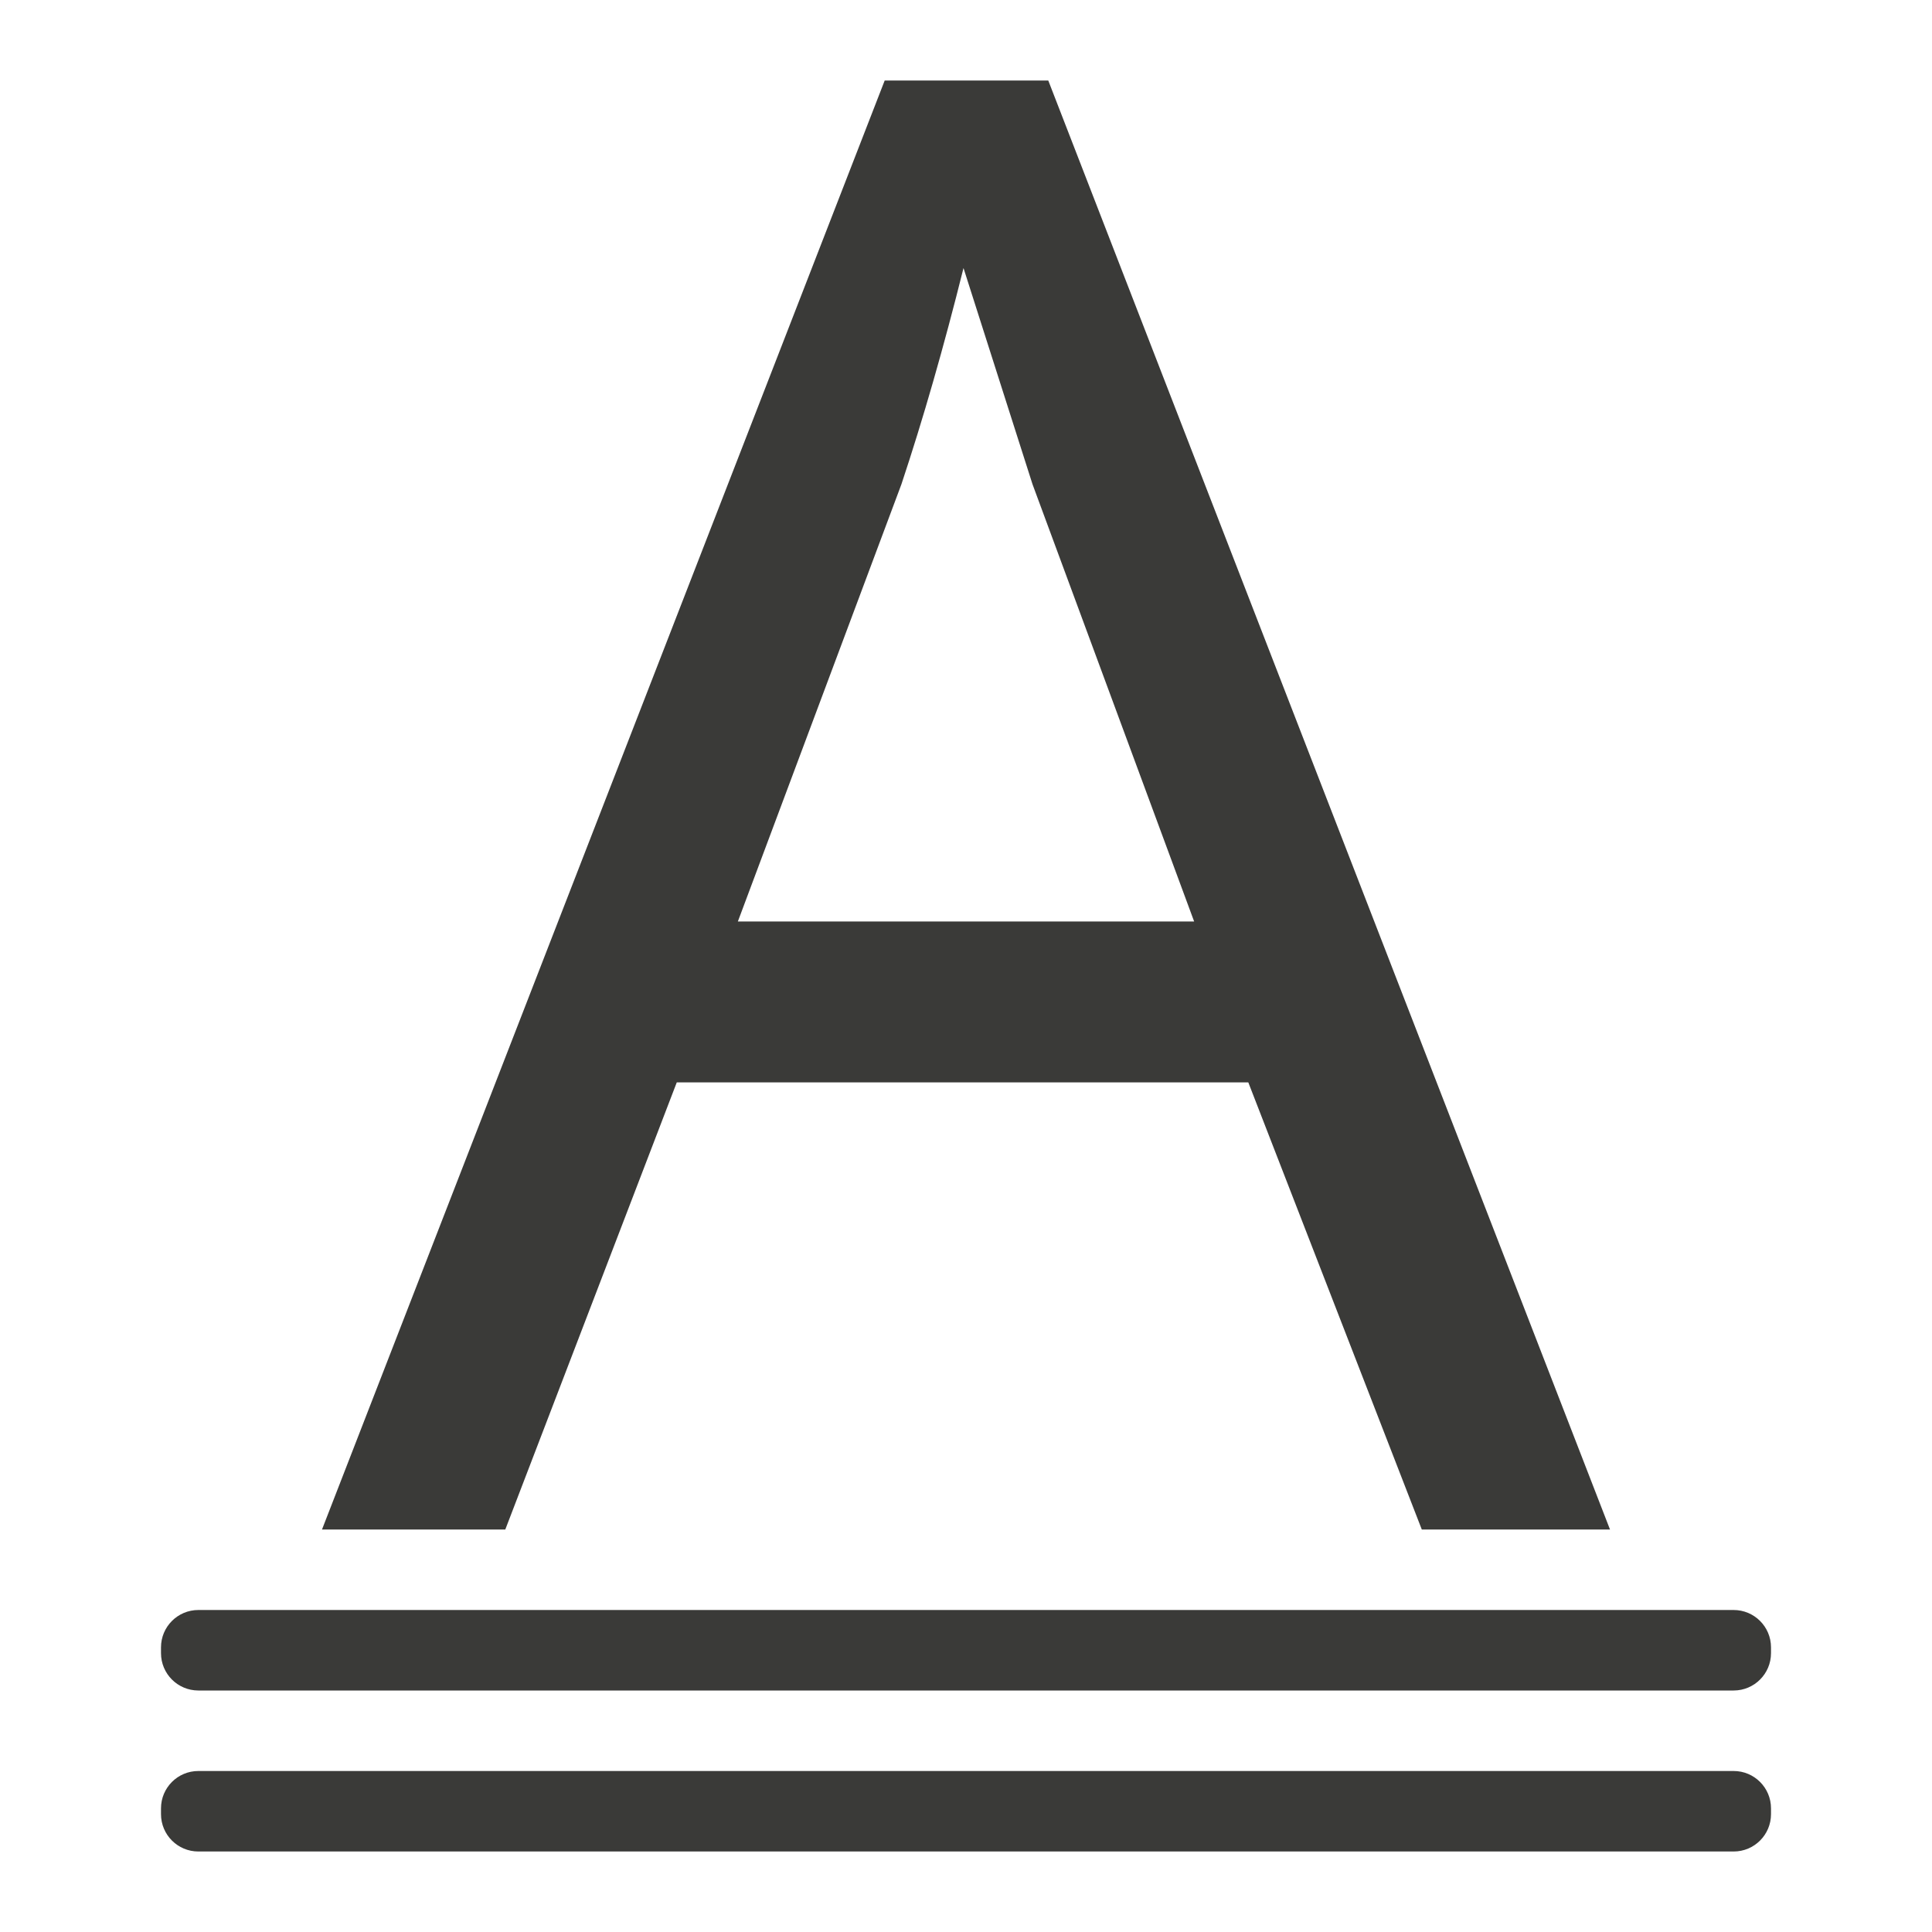
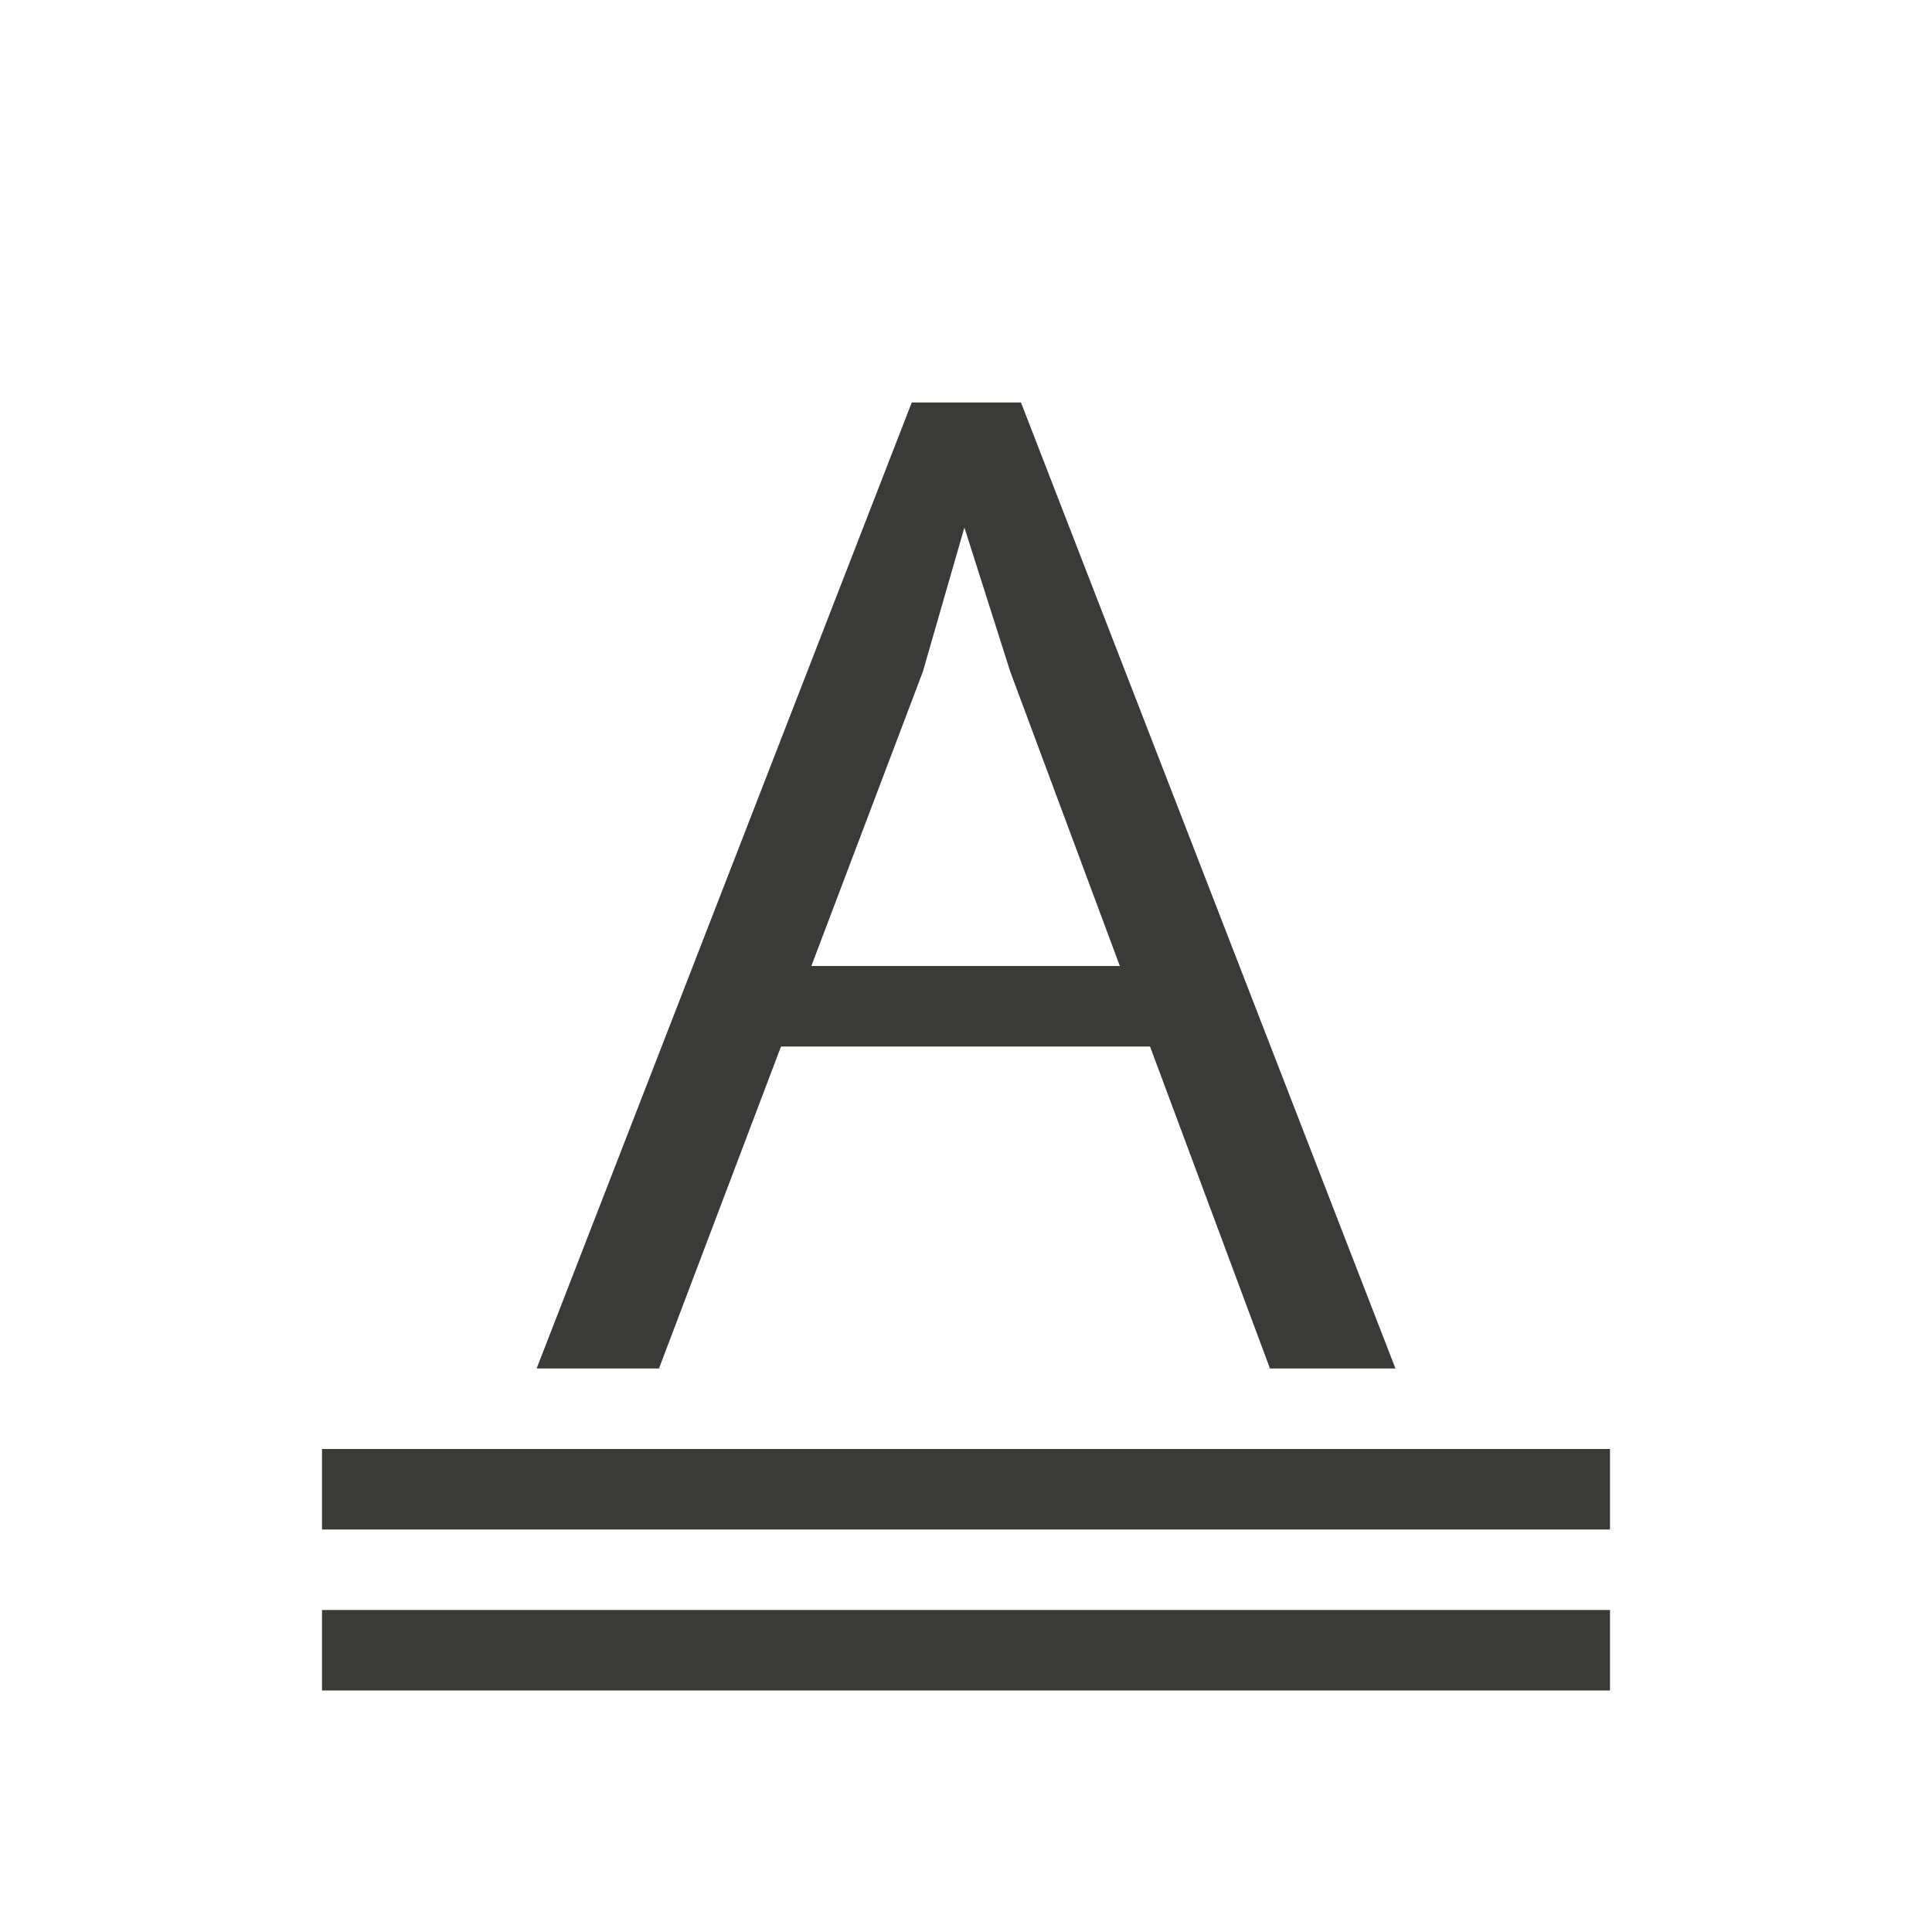
<svg xmlns="http://www.w3.org/2000/svg" viewBox="0 0 24 24">
  <g fill="#3a3a38">
-     <rect height="1" ry=".464" width="20" x="2" y="22" />
-     <rect height="1" ry=".464" width="20" x="2" y="20" />
-     <path d="m17.662 19-2.155-5.554h-7.1l-2.13 5.554h-2.277l6.99-18h2.032l6.978 18zm-2.828-7.553-2.008-5.432-.857-2.685q-.367 1.471-.771 2.685l-2.032 5.432z" />
+     <path d="m11.326 5-4.66 12h1.52l1.516-4h4.584l1.49 4h1.559l-4.652-12zm.654 1.553.57 1.791 1.361 3.656h-3.832l1.385-3.656z" stroke-width=".667" />
+     <g fill="#3a3a38">
+       <path d="m4 20h16v1h-16z" />
+       <path d="m4 18h16v1h-16z" />
+     </g>
  </g>
</svg>
